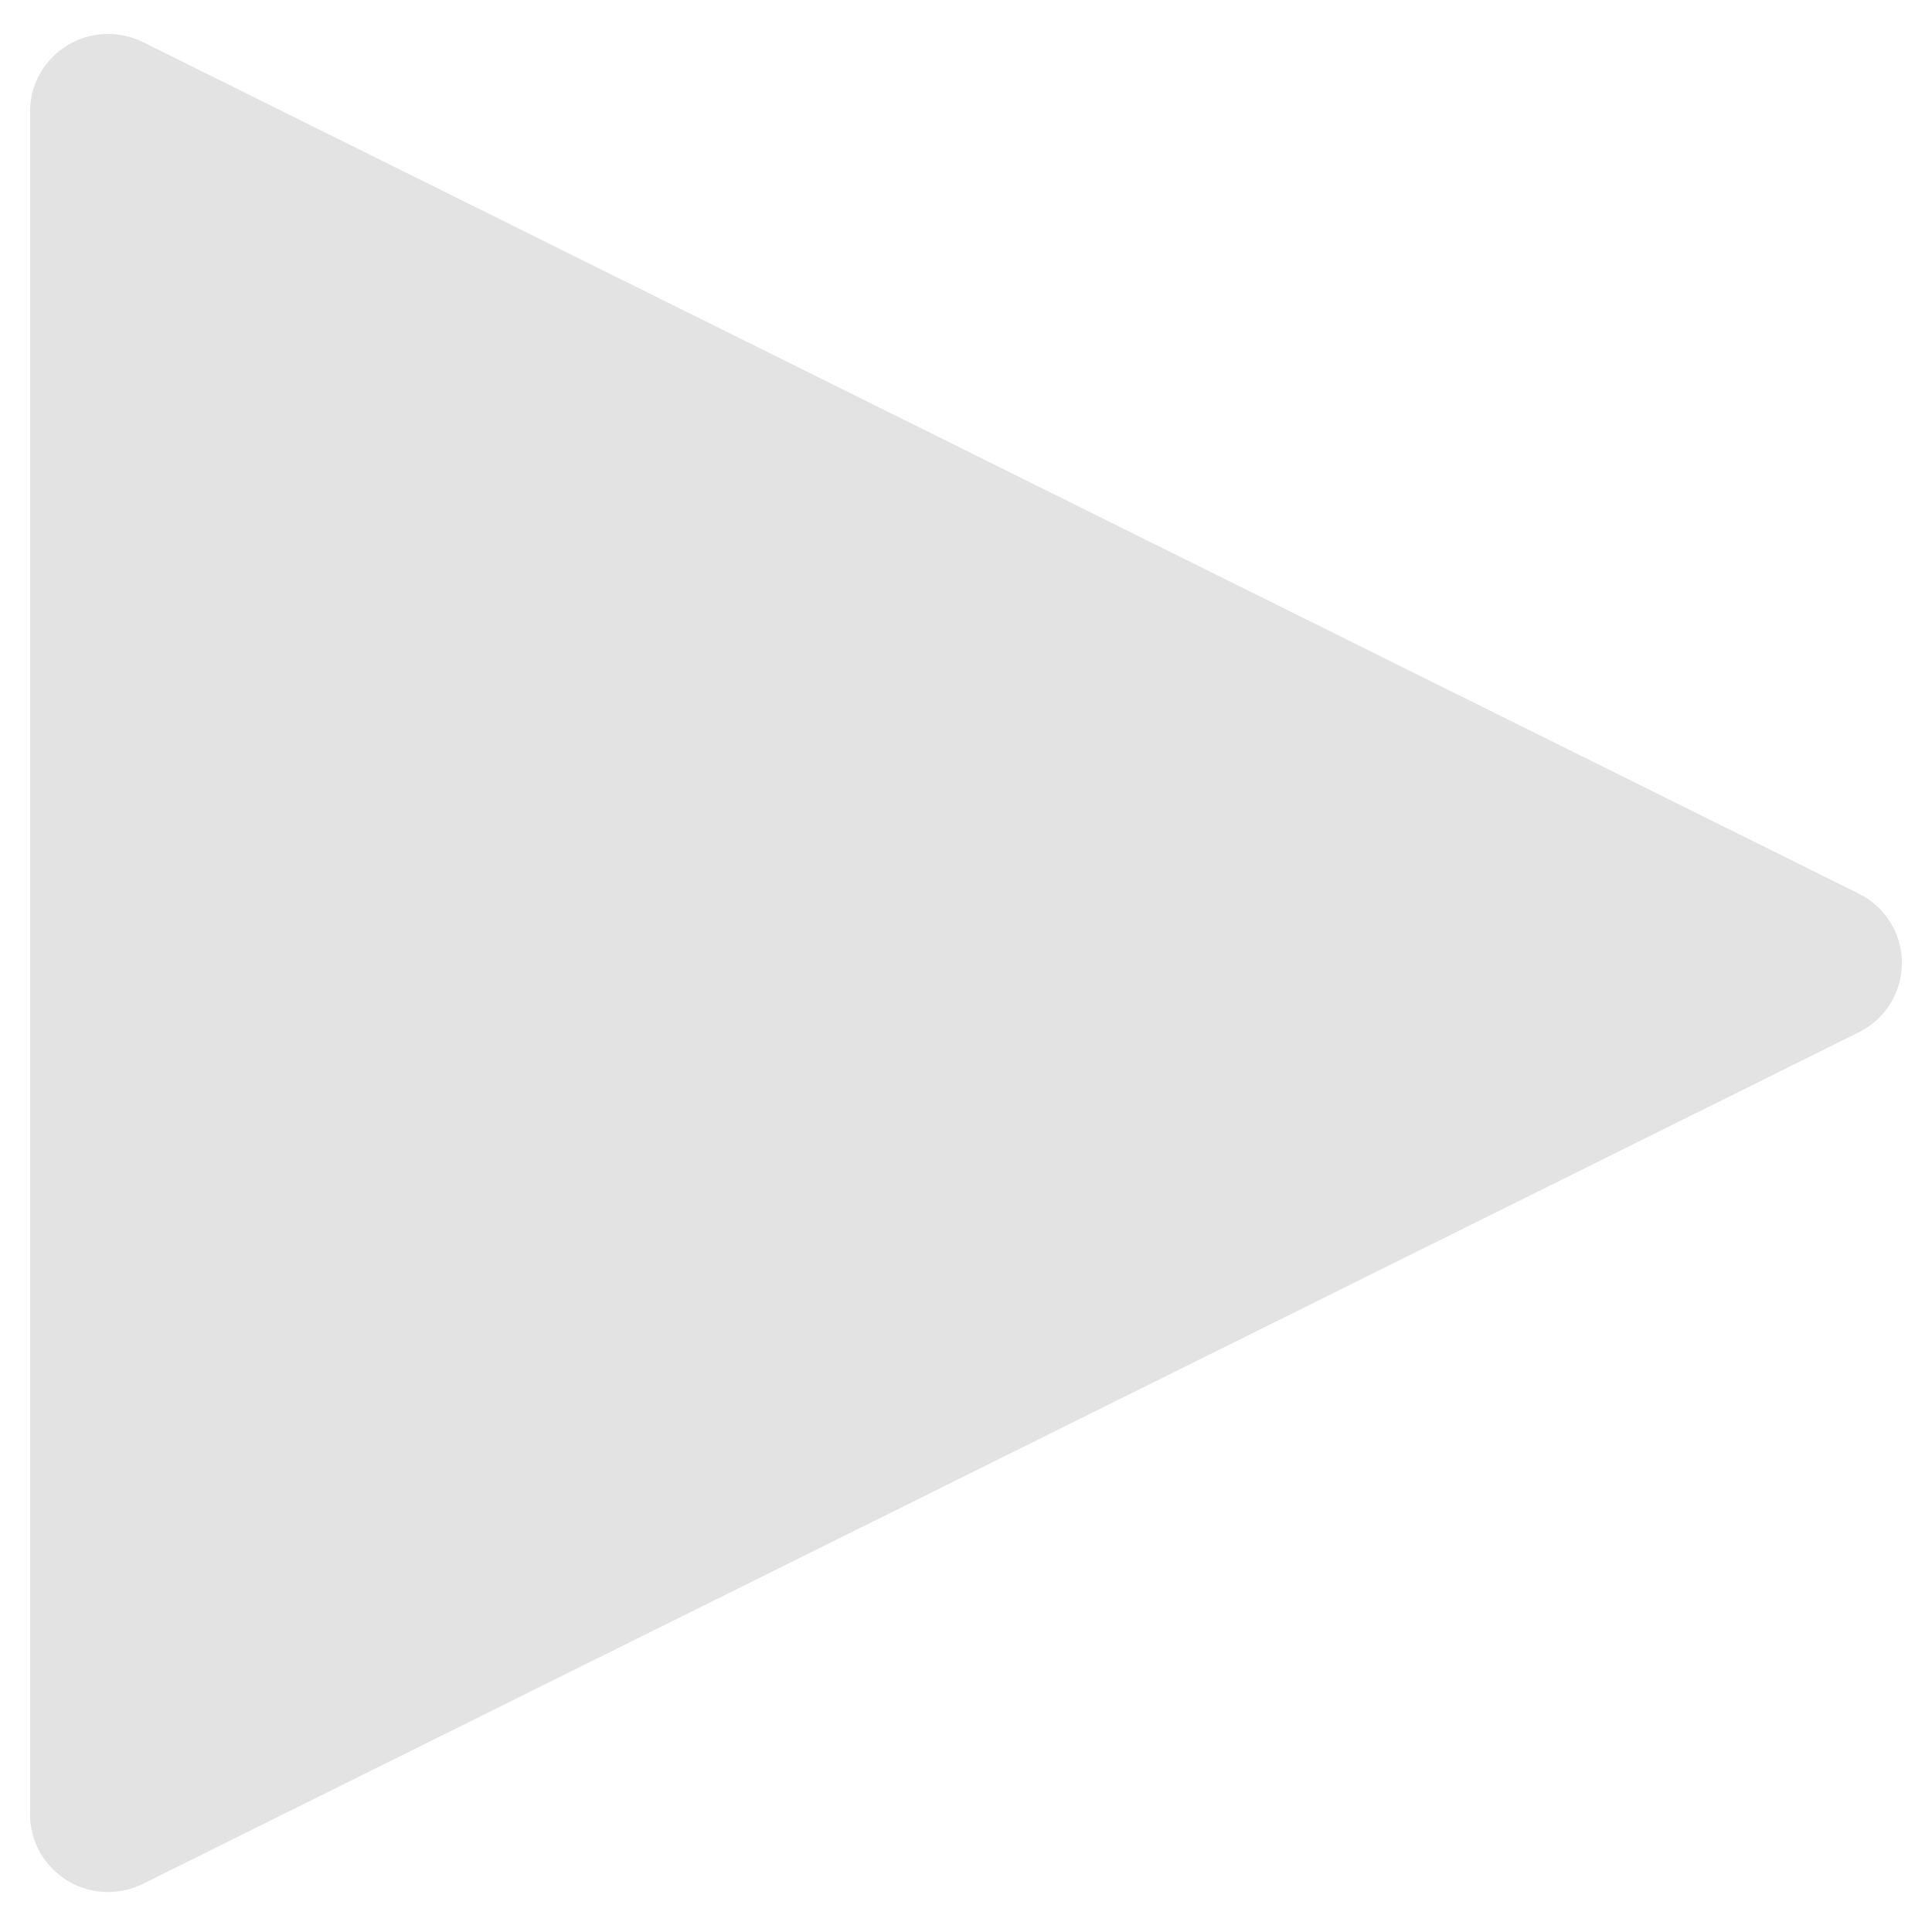
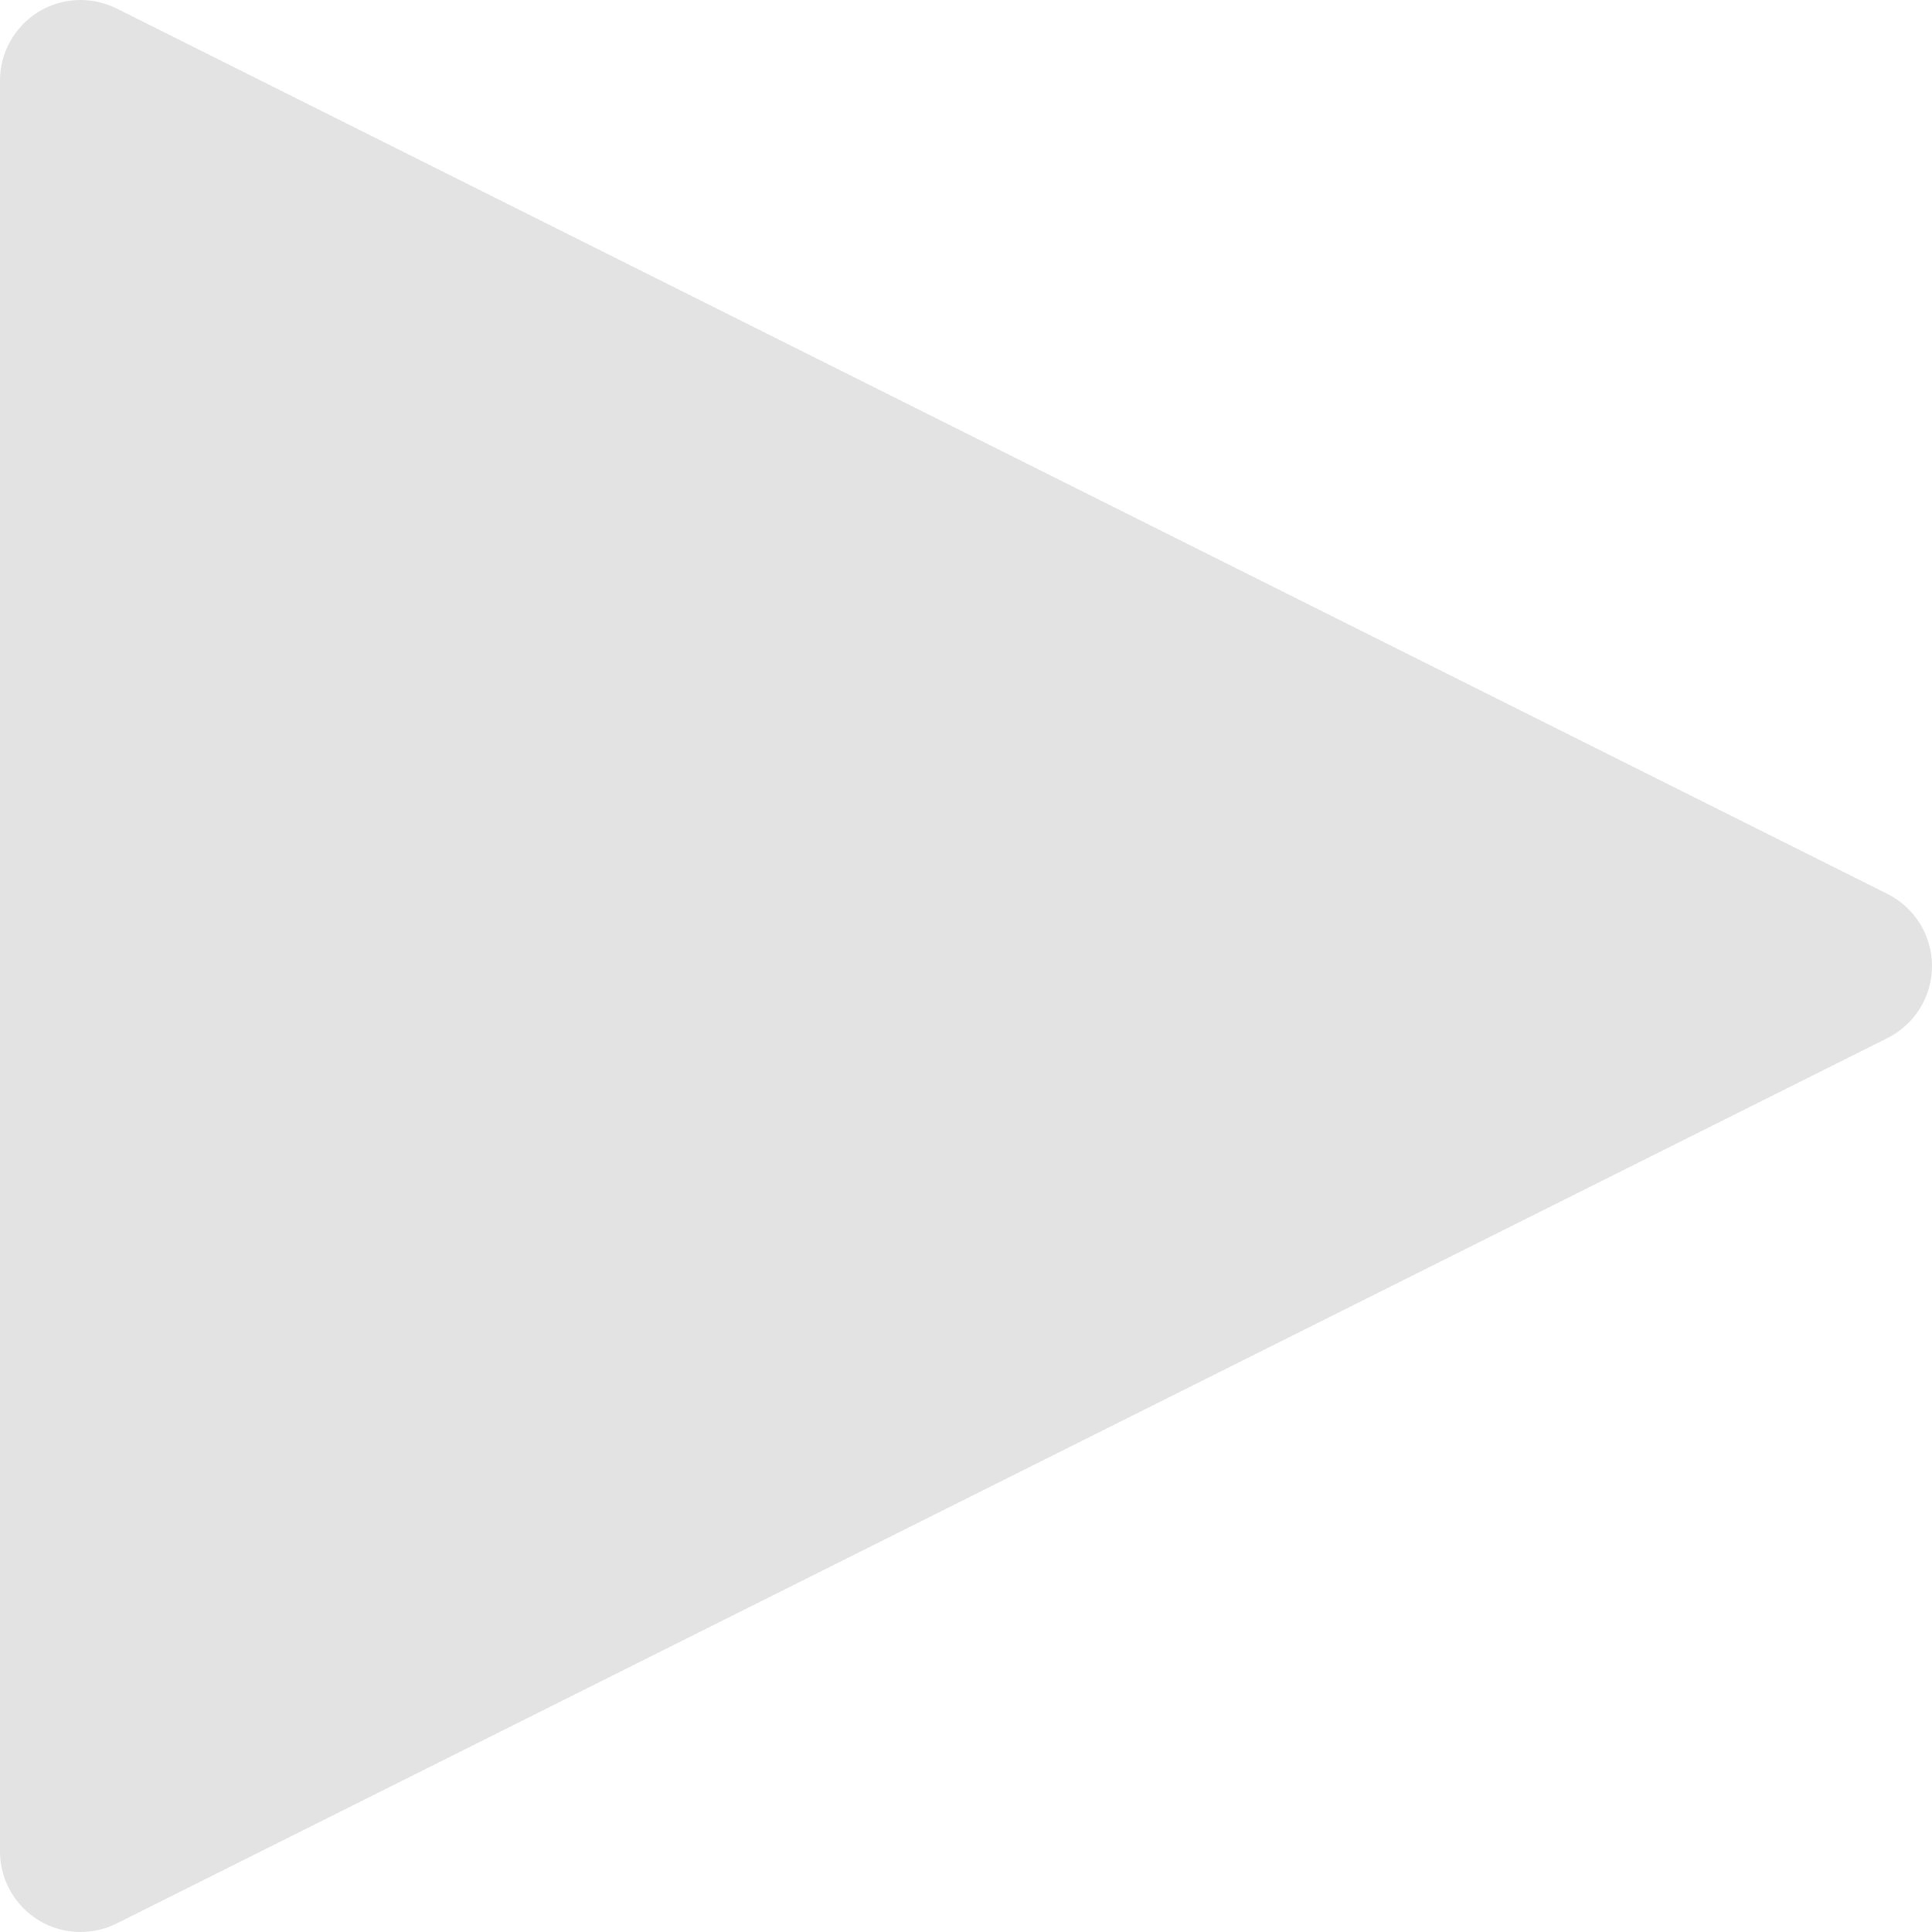
- <svg xmlns="http://www.w3.org/2000/svg" width="36" height="36" viewBox="0 0 36 36" fill="none">
-   <path d="M34.636 16.652L2.663 0.784C2.213 0.562 1.679 0.585 1.251 0.847C0.822 1.111 0.56 1.574 0.56 2.075V33.812C0.56 34.313 0.822 34.776 1.251 35.04C1.483 35.183 1.748 35.255 2.014 35.255C2.236 35.255 2.458 35.205 2.663 35.103L34.636 19.235C35.129 18.99 35.44 18.49 35.44 17.944C35.44 17.397 35.129 16.898 34.636 16.652Z" fill="#E3E3E3" />
+ <svg xmlns="http://www.w3.org/2000/svg" width="35" height="35" viewBox="0 0 35 35" fill="none">
+   <path d="M34.194 16.195L2.11 0.153C1.658 -0.071 1.123 -0.048 0.693 0.217C0.263 0.484 0 0.952 0 1.458V33.542C0 34.048 0.263 34.516 0.693 34.783C0.926 34.927 1.191 35 1.458 35C1.681 35 1.905 34.949 2.11 34.847L34.194 18.805C34.688 18.557 35 18.053 35 17.5C35 16.947 34.688 16.443 34.194 16.195Z" fill="#E3E3E3" />
</svg>
